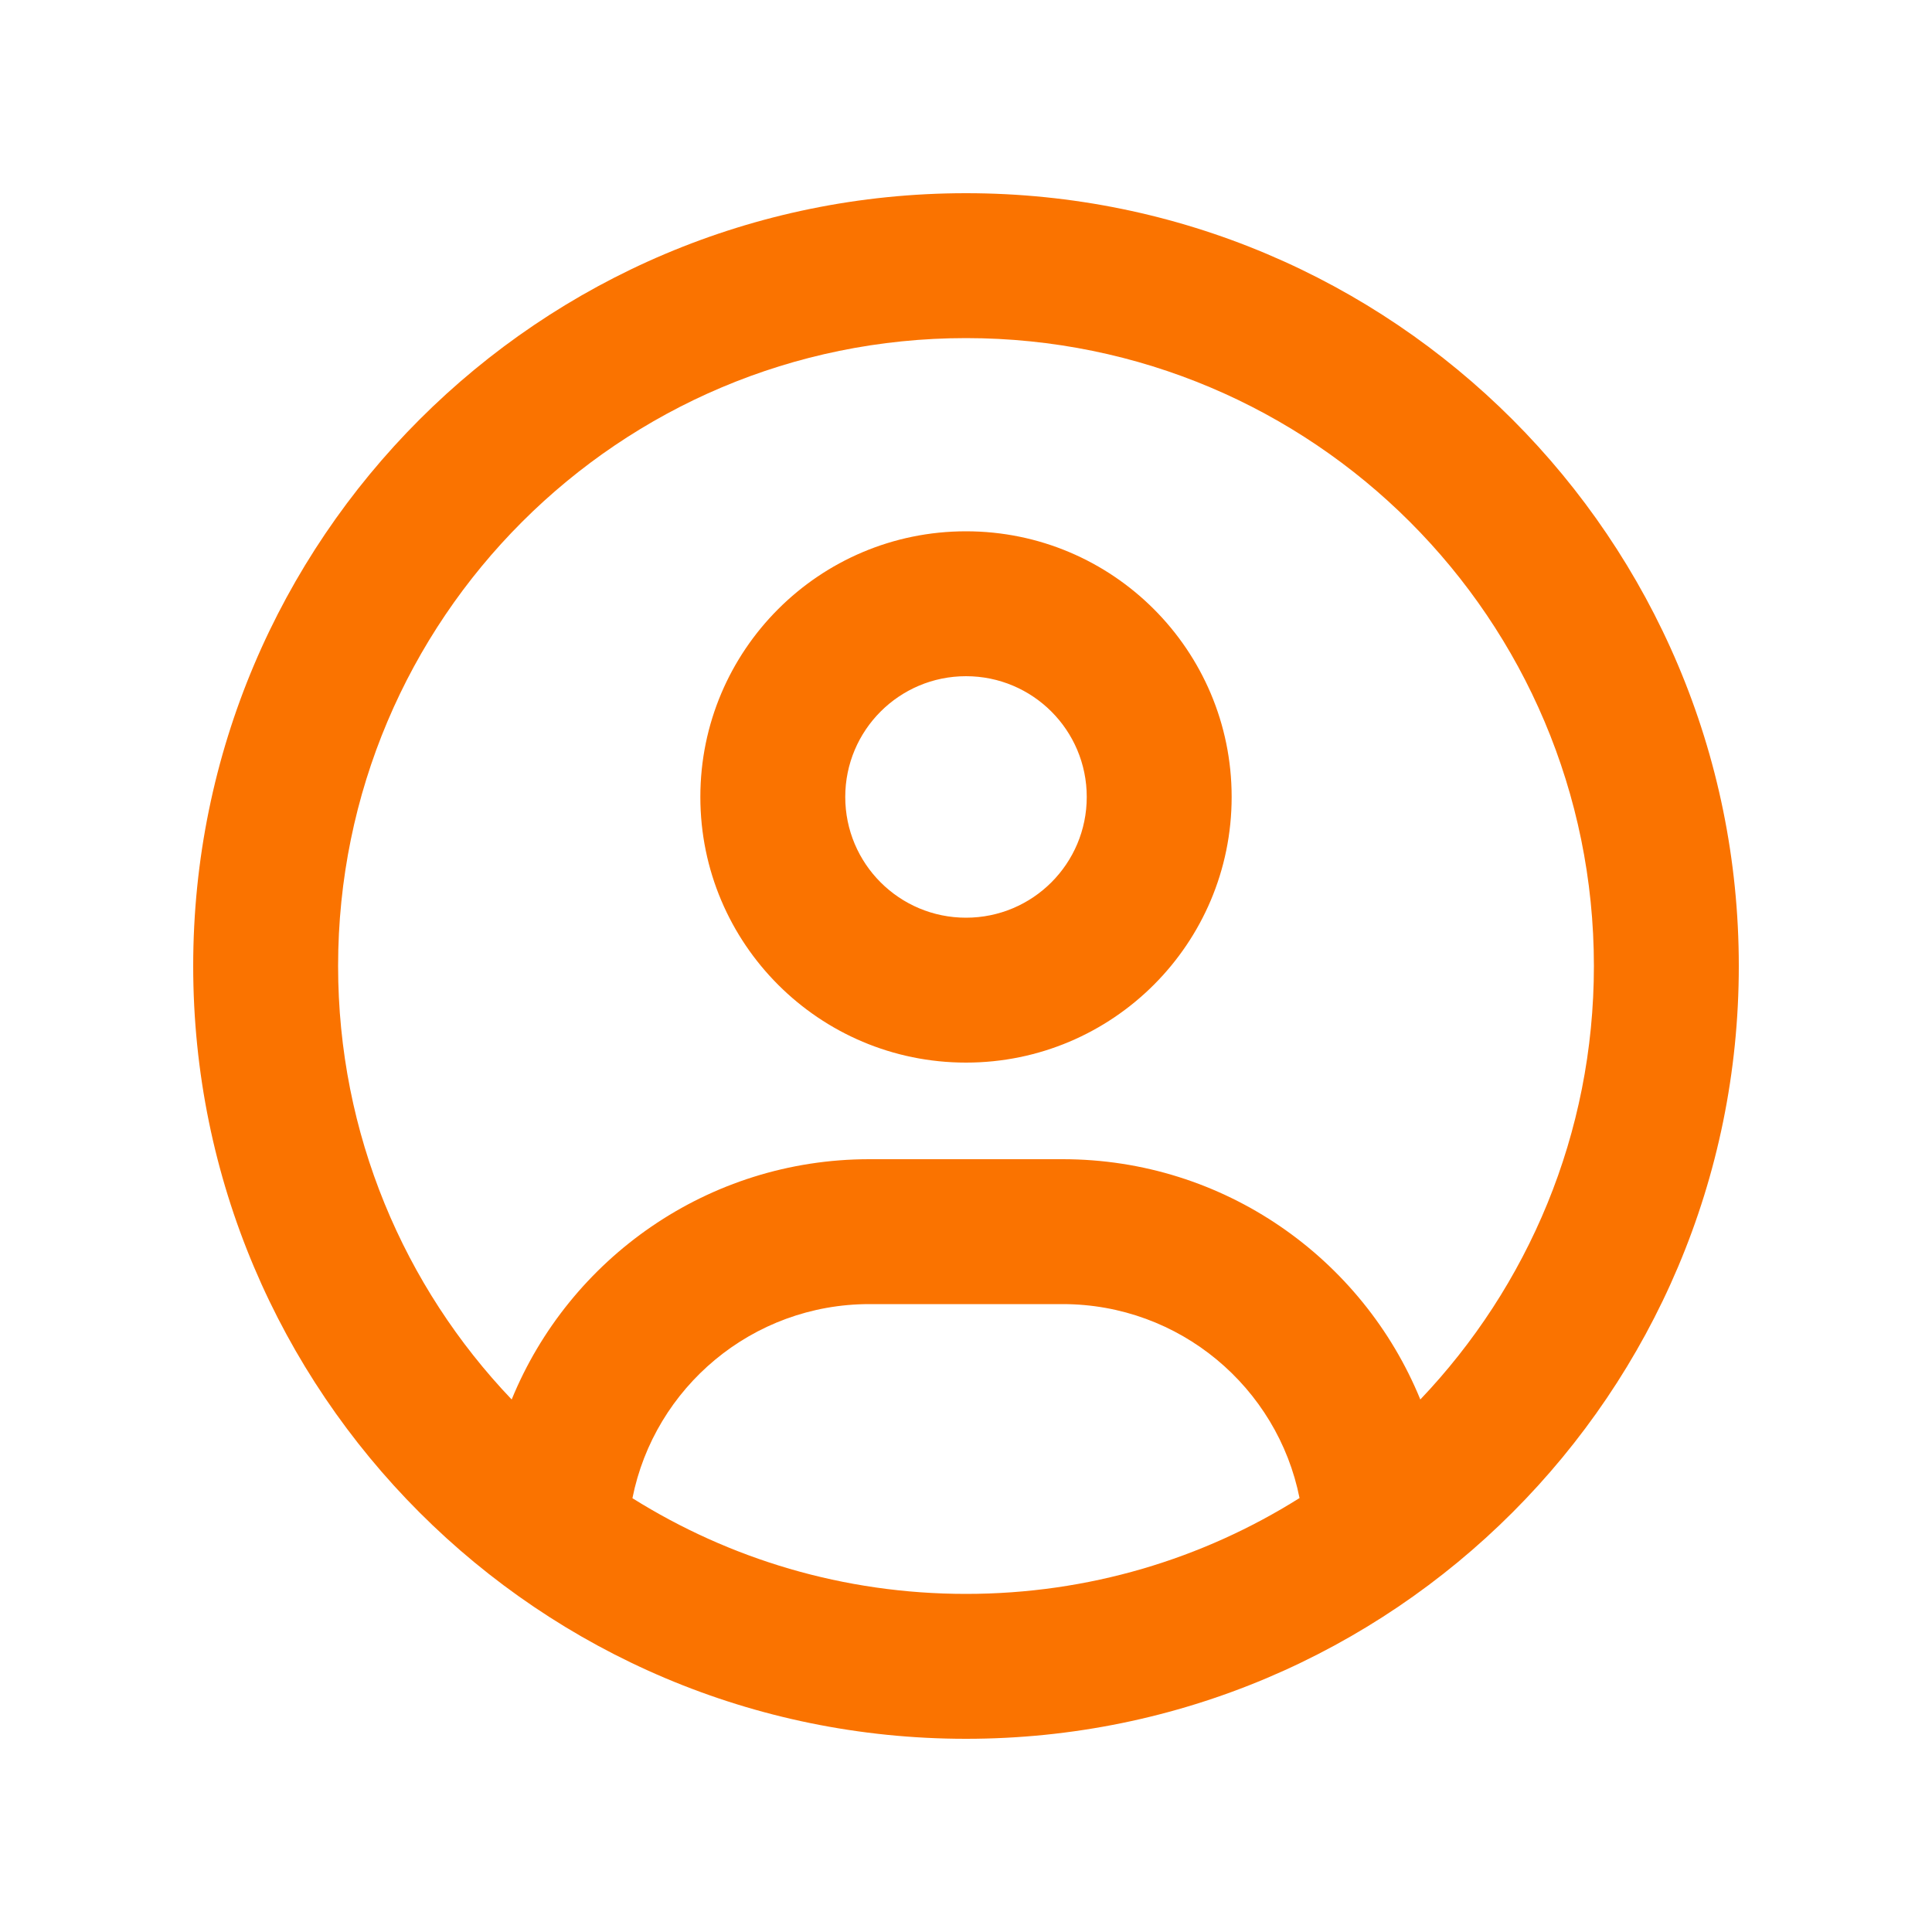
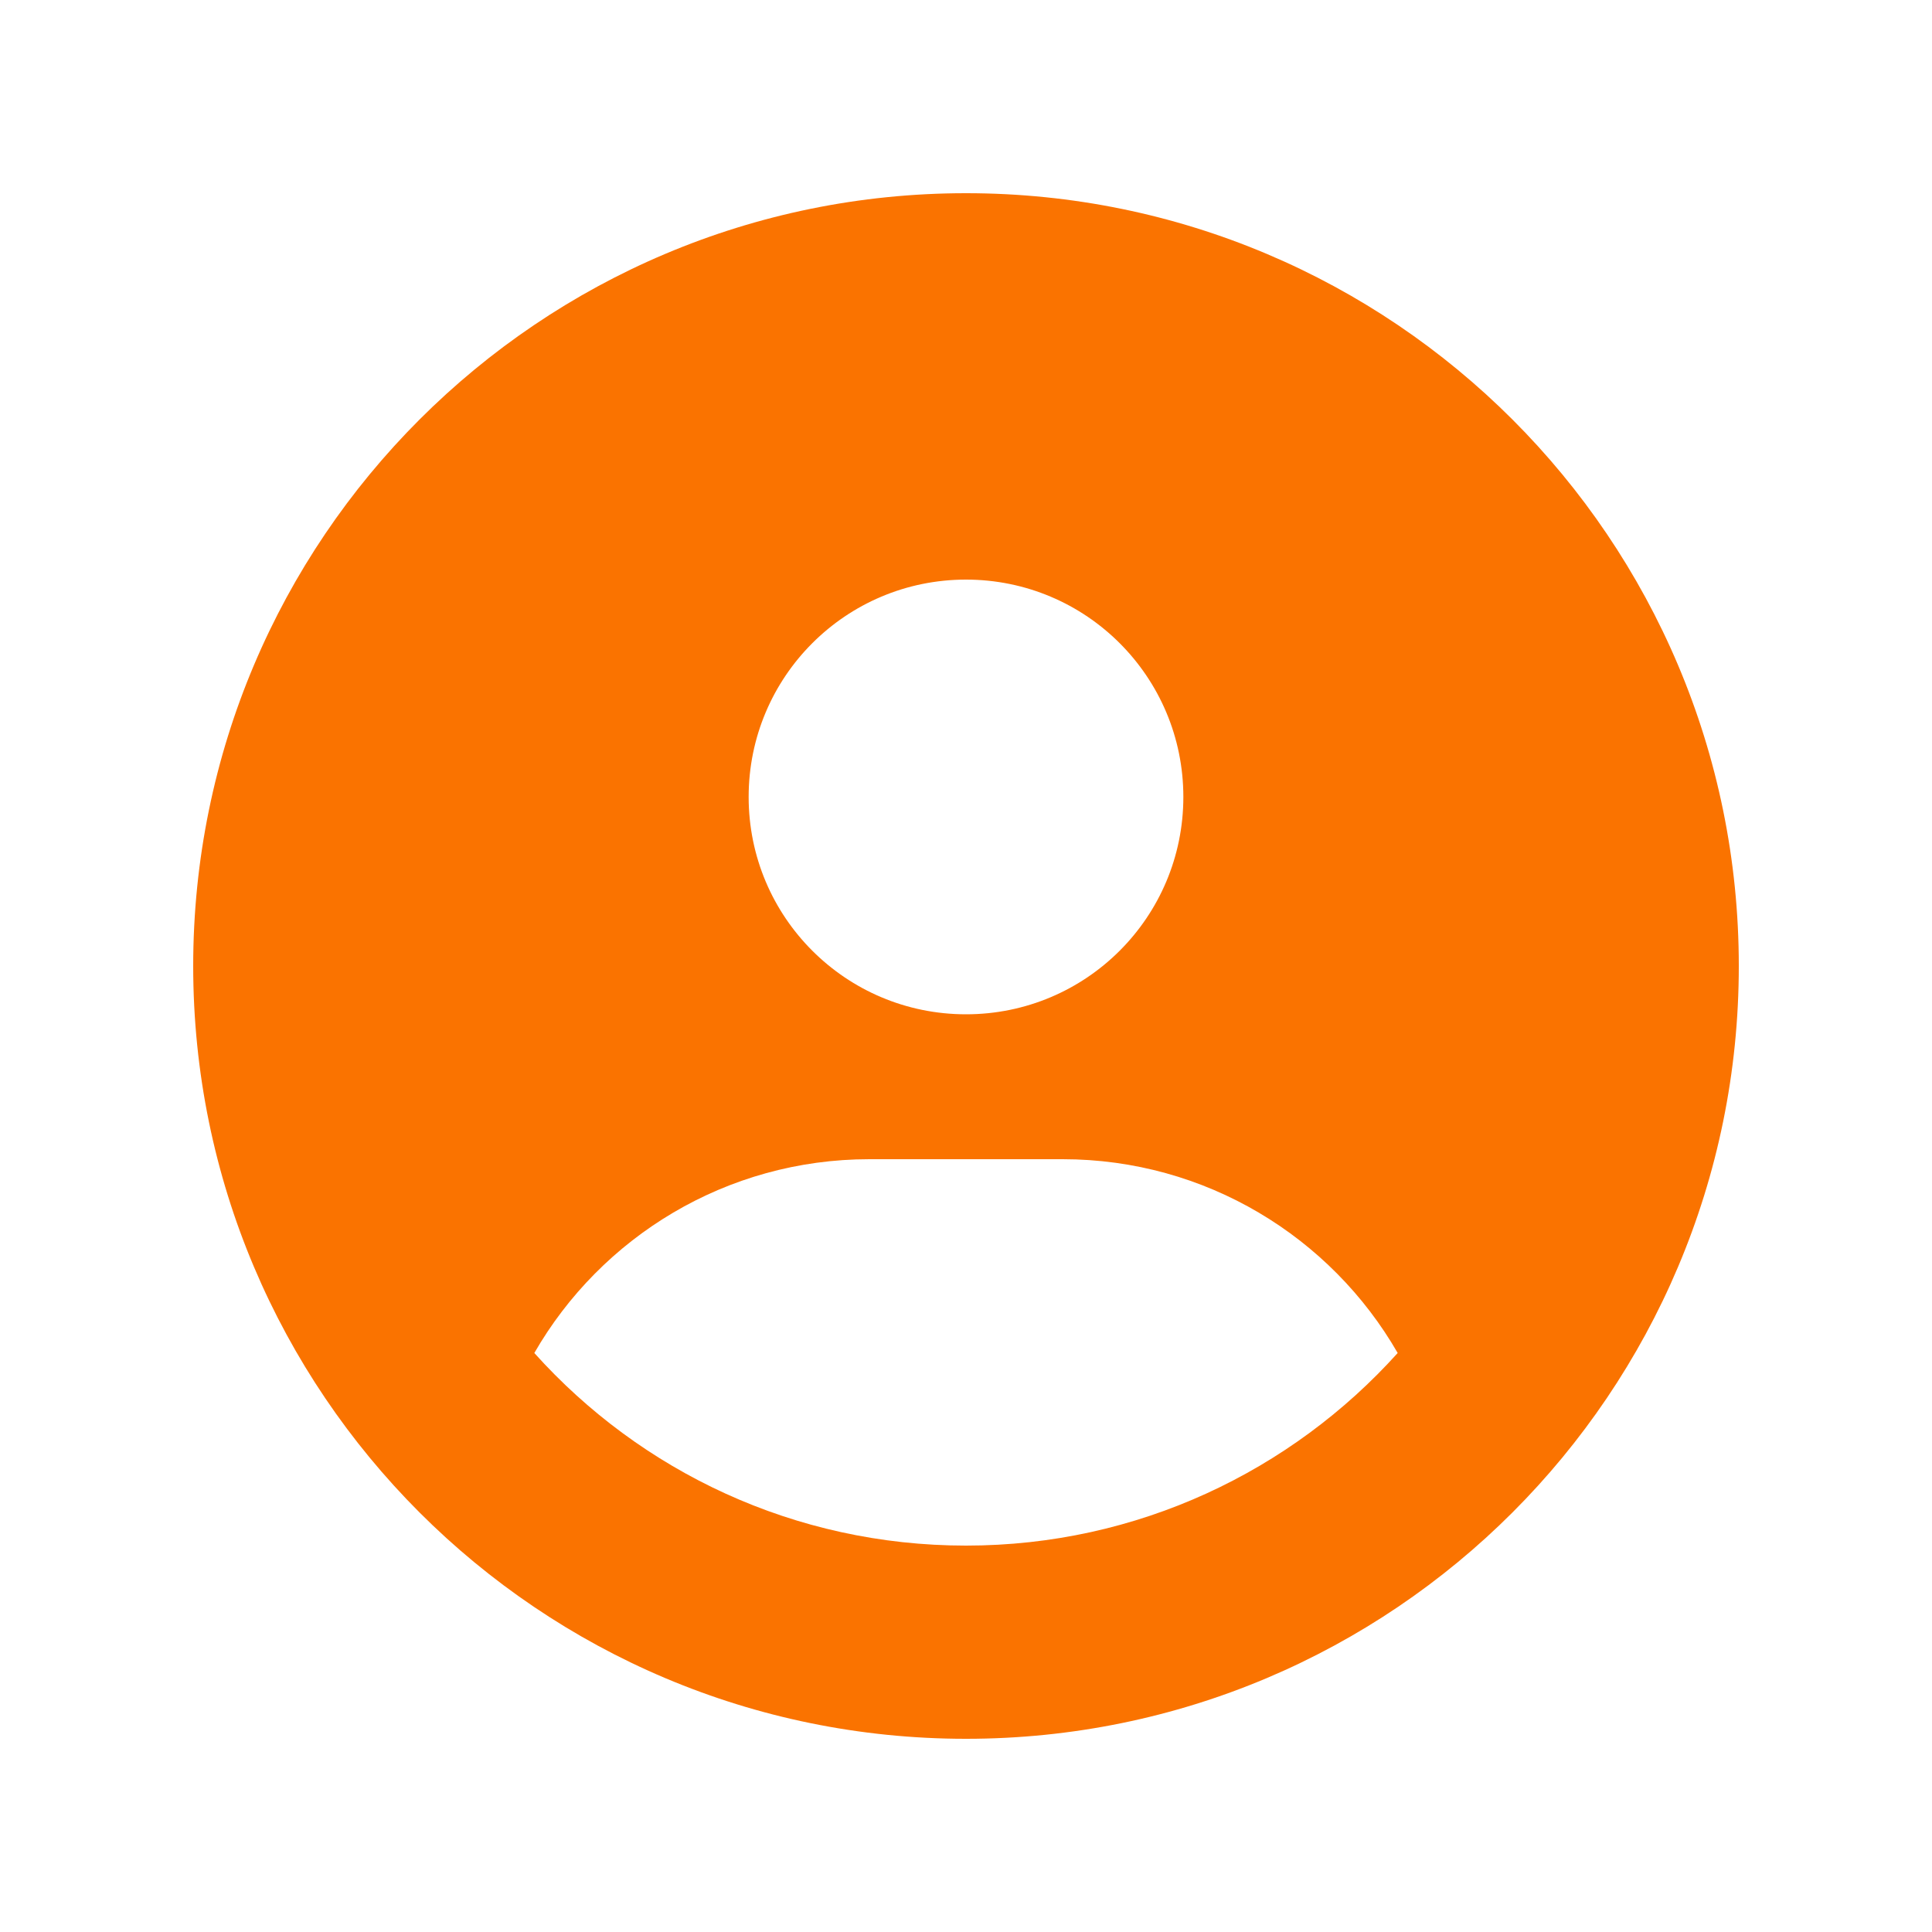
<svg xmlns="http://www.w3.org/2000/svg" viewBox="0 0 640 640">
-   <path fill="rgb(250, 115, 0)" d="M470.5 463.6C451.4 416.9 405.5 384 352 384L288 384C234.5 384 188.6 416.9 169.5 463.6C133.9 426.3 112 375.7 112 320C112 205.1 205.1 112 320 112C434.9 112 528 205.1 528 320C528 375.7 506.1 426.2 470.5 463.6zM430.4 496.3C398.4 516.4 360.6 528 320 528C279.4 528 241.6 516.4 209.5 496.3C216.8 459.6 249.2 432 288 432L352 432C390.8 432 423.2 459.6 430.5 496.3zM320 576C461.4 576 576 461.4 576 320C576 178.6 461.4 64 320 64C178.6 64 64 178.6 64 320C64 461.4 178.6 576 320 576zM320 304C297.9 304 280 286.1 280 264C280 241.9 297.9 224 320 224C342.1 224 360 241.9 360 264C360 286.1 342.1 304 320 304zM232 264C232 312.6 271.4 352 320 352C368.6 352 408 312.6 408 264C408 215.4 368.6 176 320 176C271.4 176 232 215.4 232 264z" />
+   <path fill="rgb(250, 115, 0)" d="M463 448.2C440.9 409.8 399.4 384 352 384L288 384C240.6 384 199.1 409.8 177 448.2C212.2 487.4 263.2 512 320 512C376.8 512 427.8 487.3 463 448.2zM64 320C64 178.6 178.6 64 320 64C461.4 64 576 178.6 576 320C576 461.4 461.4 576 320 576C178.6 576 64 461.4 64 320zM320 336C359.8 336 392 303.8 392 264C392 224.2 359.8 192 320 192C280.2 192 248 224.2 248 264C248 303.8 280.2 336 320 336z" />
</svg>
